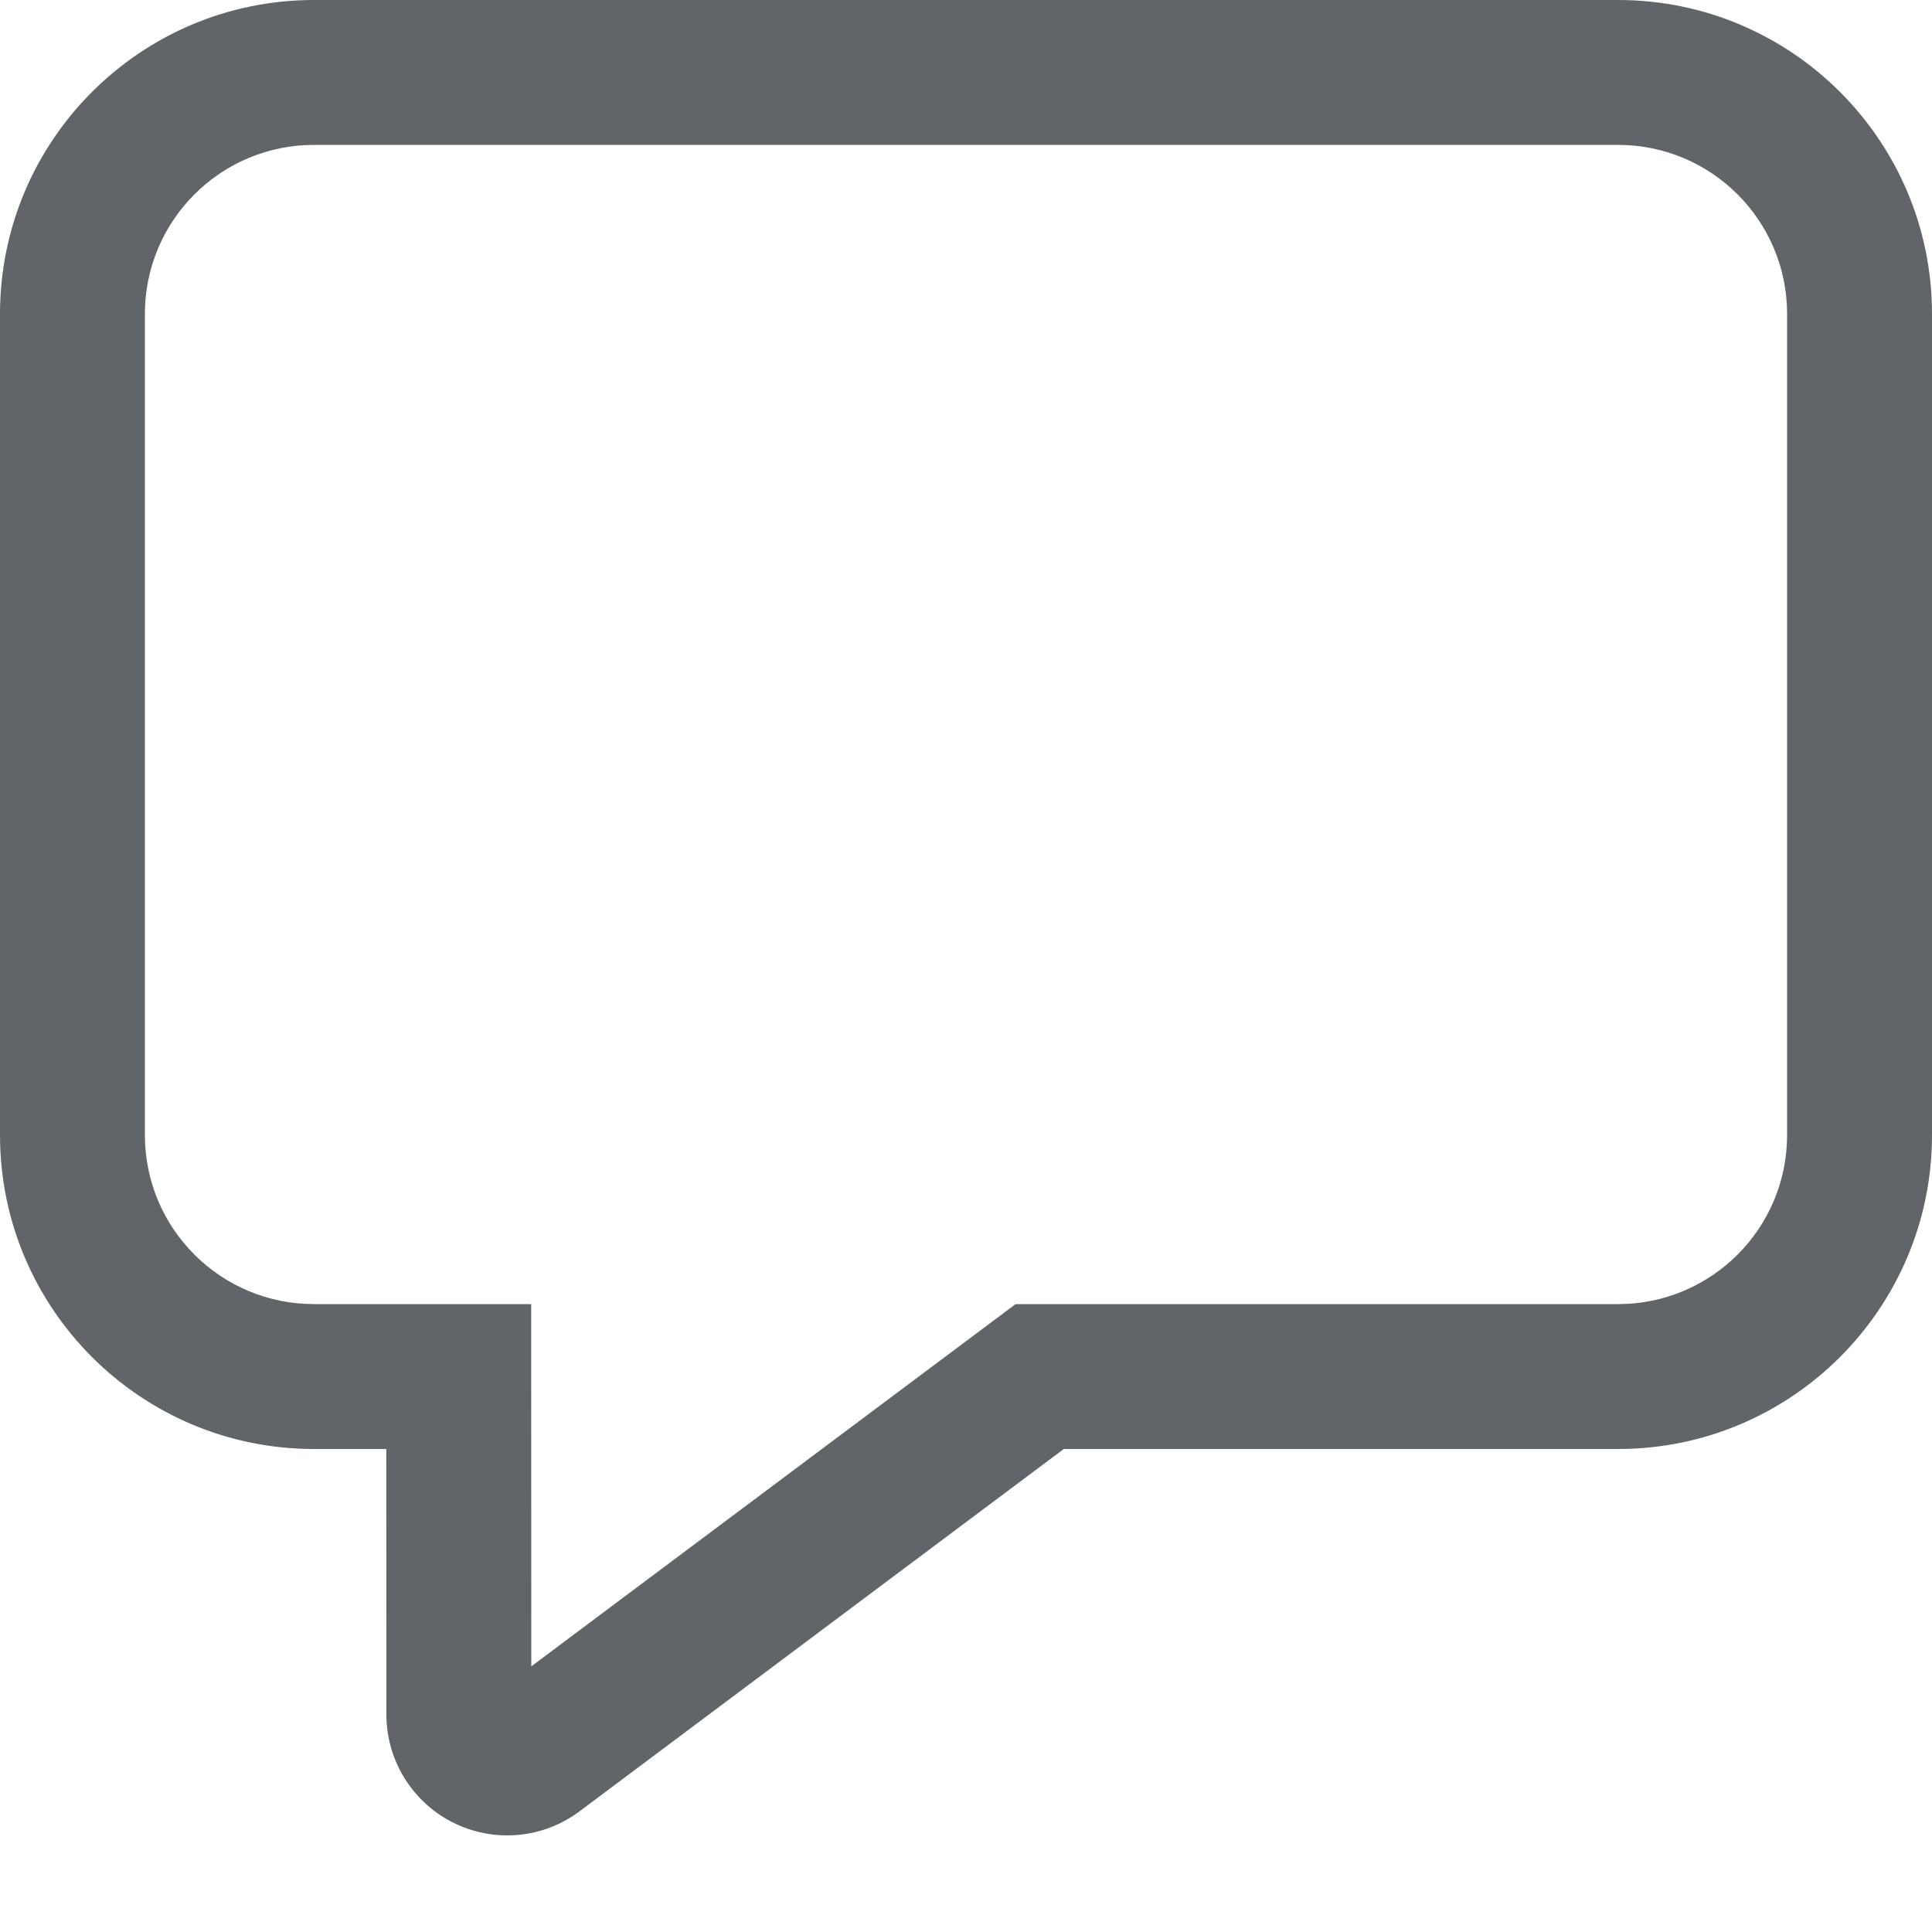
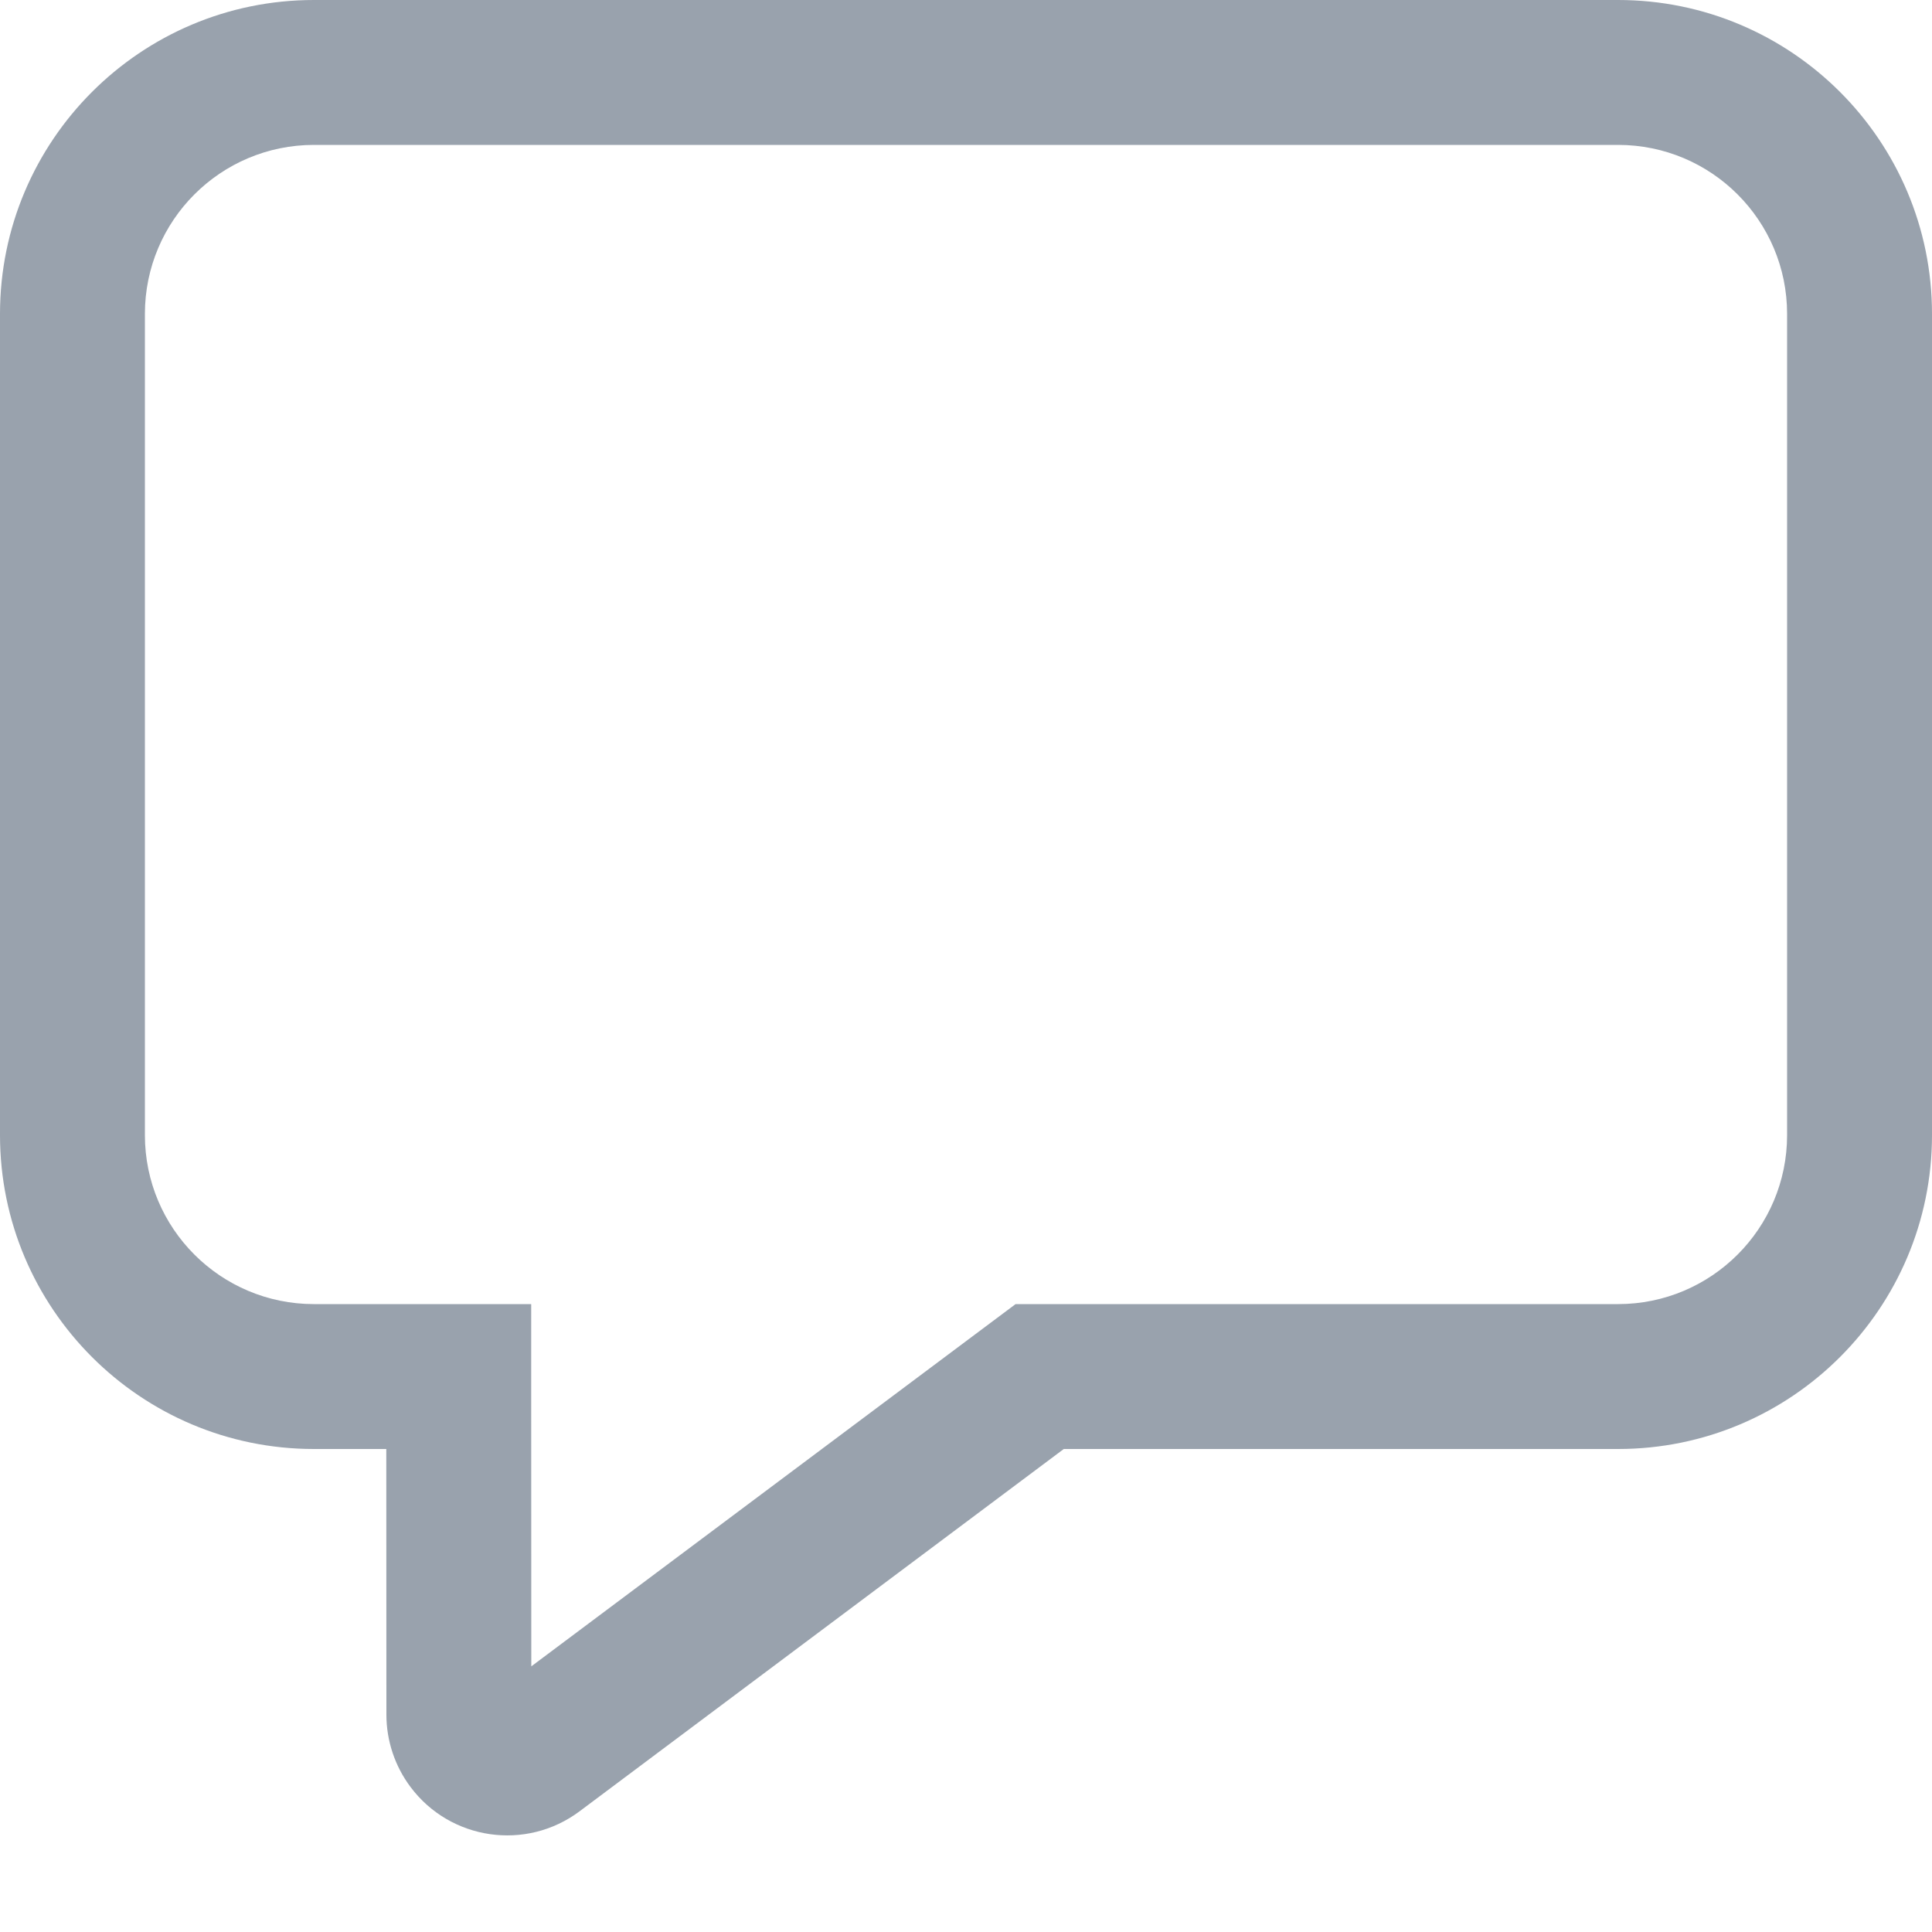
<svg xmlns="http://www.w3.org/2000/svg" width="18" height="18" viewBox="0 0 18 18" fill="none">
-   <path d="M2.925 13.5C1.31 13.5 0 12.19 0 10.575V2.925C0 1.31 1.31 0 2.925 0H15.075C16.69 0 18 1.31 18 2.925V10.575C18 12.19 16.69 13.5 15.075 13.5H9.911L5.399 16.876C4.901 17.248 4.196 17.146 3.824 16.648C3.679 16.454 3.6 16.218 3.6 15.975L3.599 13.5H2.925ZM9.462 12.15H15.075C15.945 12.15 16.65 11.445 16.65 10.575V2.925C16.65 2.055 15.945 1.35 15.075 1.35H2.925C2.055 1.35 1.35 2.055 1.35 2.925V10.575C1.35 11.445 2.055 12.15 2.925 12.15H4.949L4.949 12.825L4.95 15.525L9.462 12.15Z" fill="#616569" />
+   <path d="M2.925 13.5C1.31 13.5 0 12.19 0 10.575V2.925C0 1.31 1.31 0 2.925 0H15.075C16.69 0 18 1.31 18 2.925V10.575C18 12.19 16.69 13.5 15.075 13.5H9.911L5.399 16.876C4.901 17.248 4.196 17.146 3.824 16.648C3.679 16.454 3.6 16.218 3.6 15.975L3.599 13.5H2.925ZM9.462 12.15H15.075C15.945 12.15 16.65 11.445 16.65 10.575V2.925C16.65 2.055 15.945 1.35 15.075 1.35H2.925C2.055 1.35 1.35 2.055 1.35 2.925V10.575C1.35 11.445 2.055 12.15 2.925 12.15H4.949L4.949 12.825L4.95 15.525L9.462 12.15Z" fill="#99A2AD" />
</svg>
